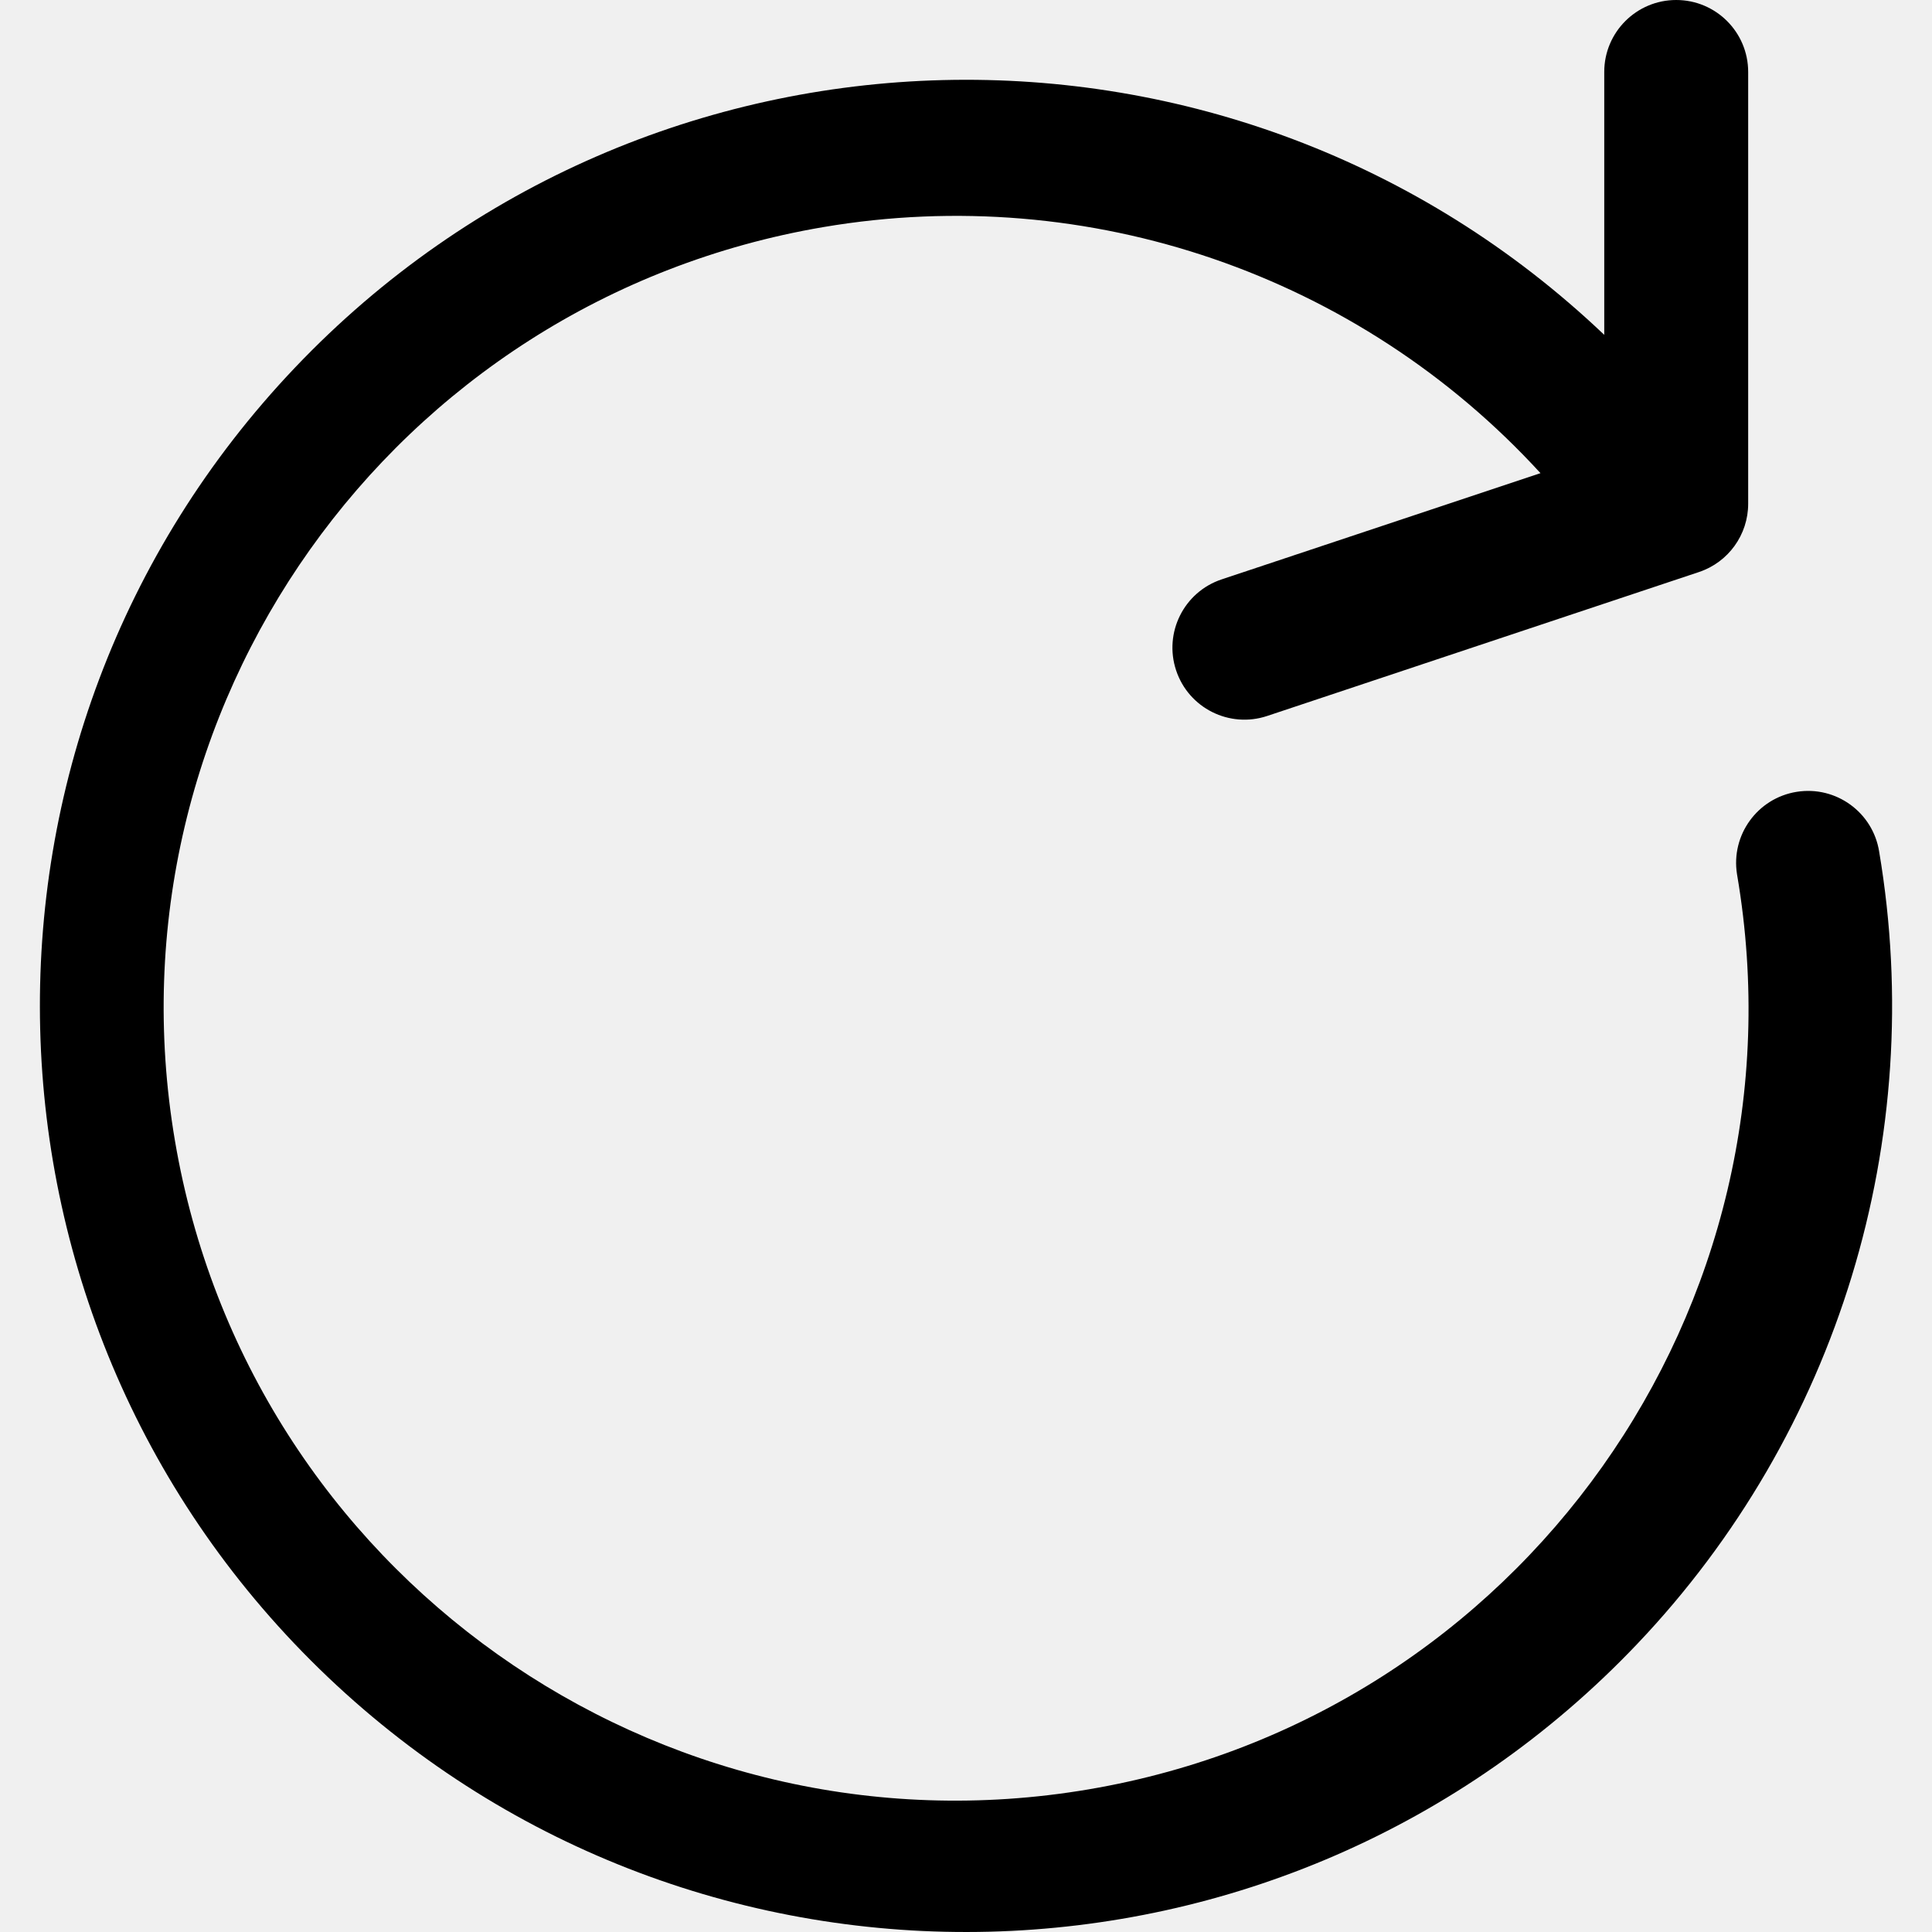
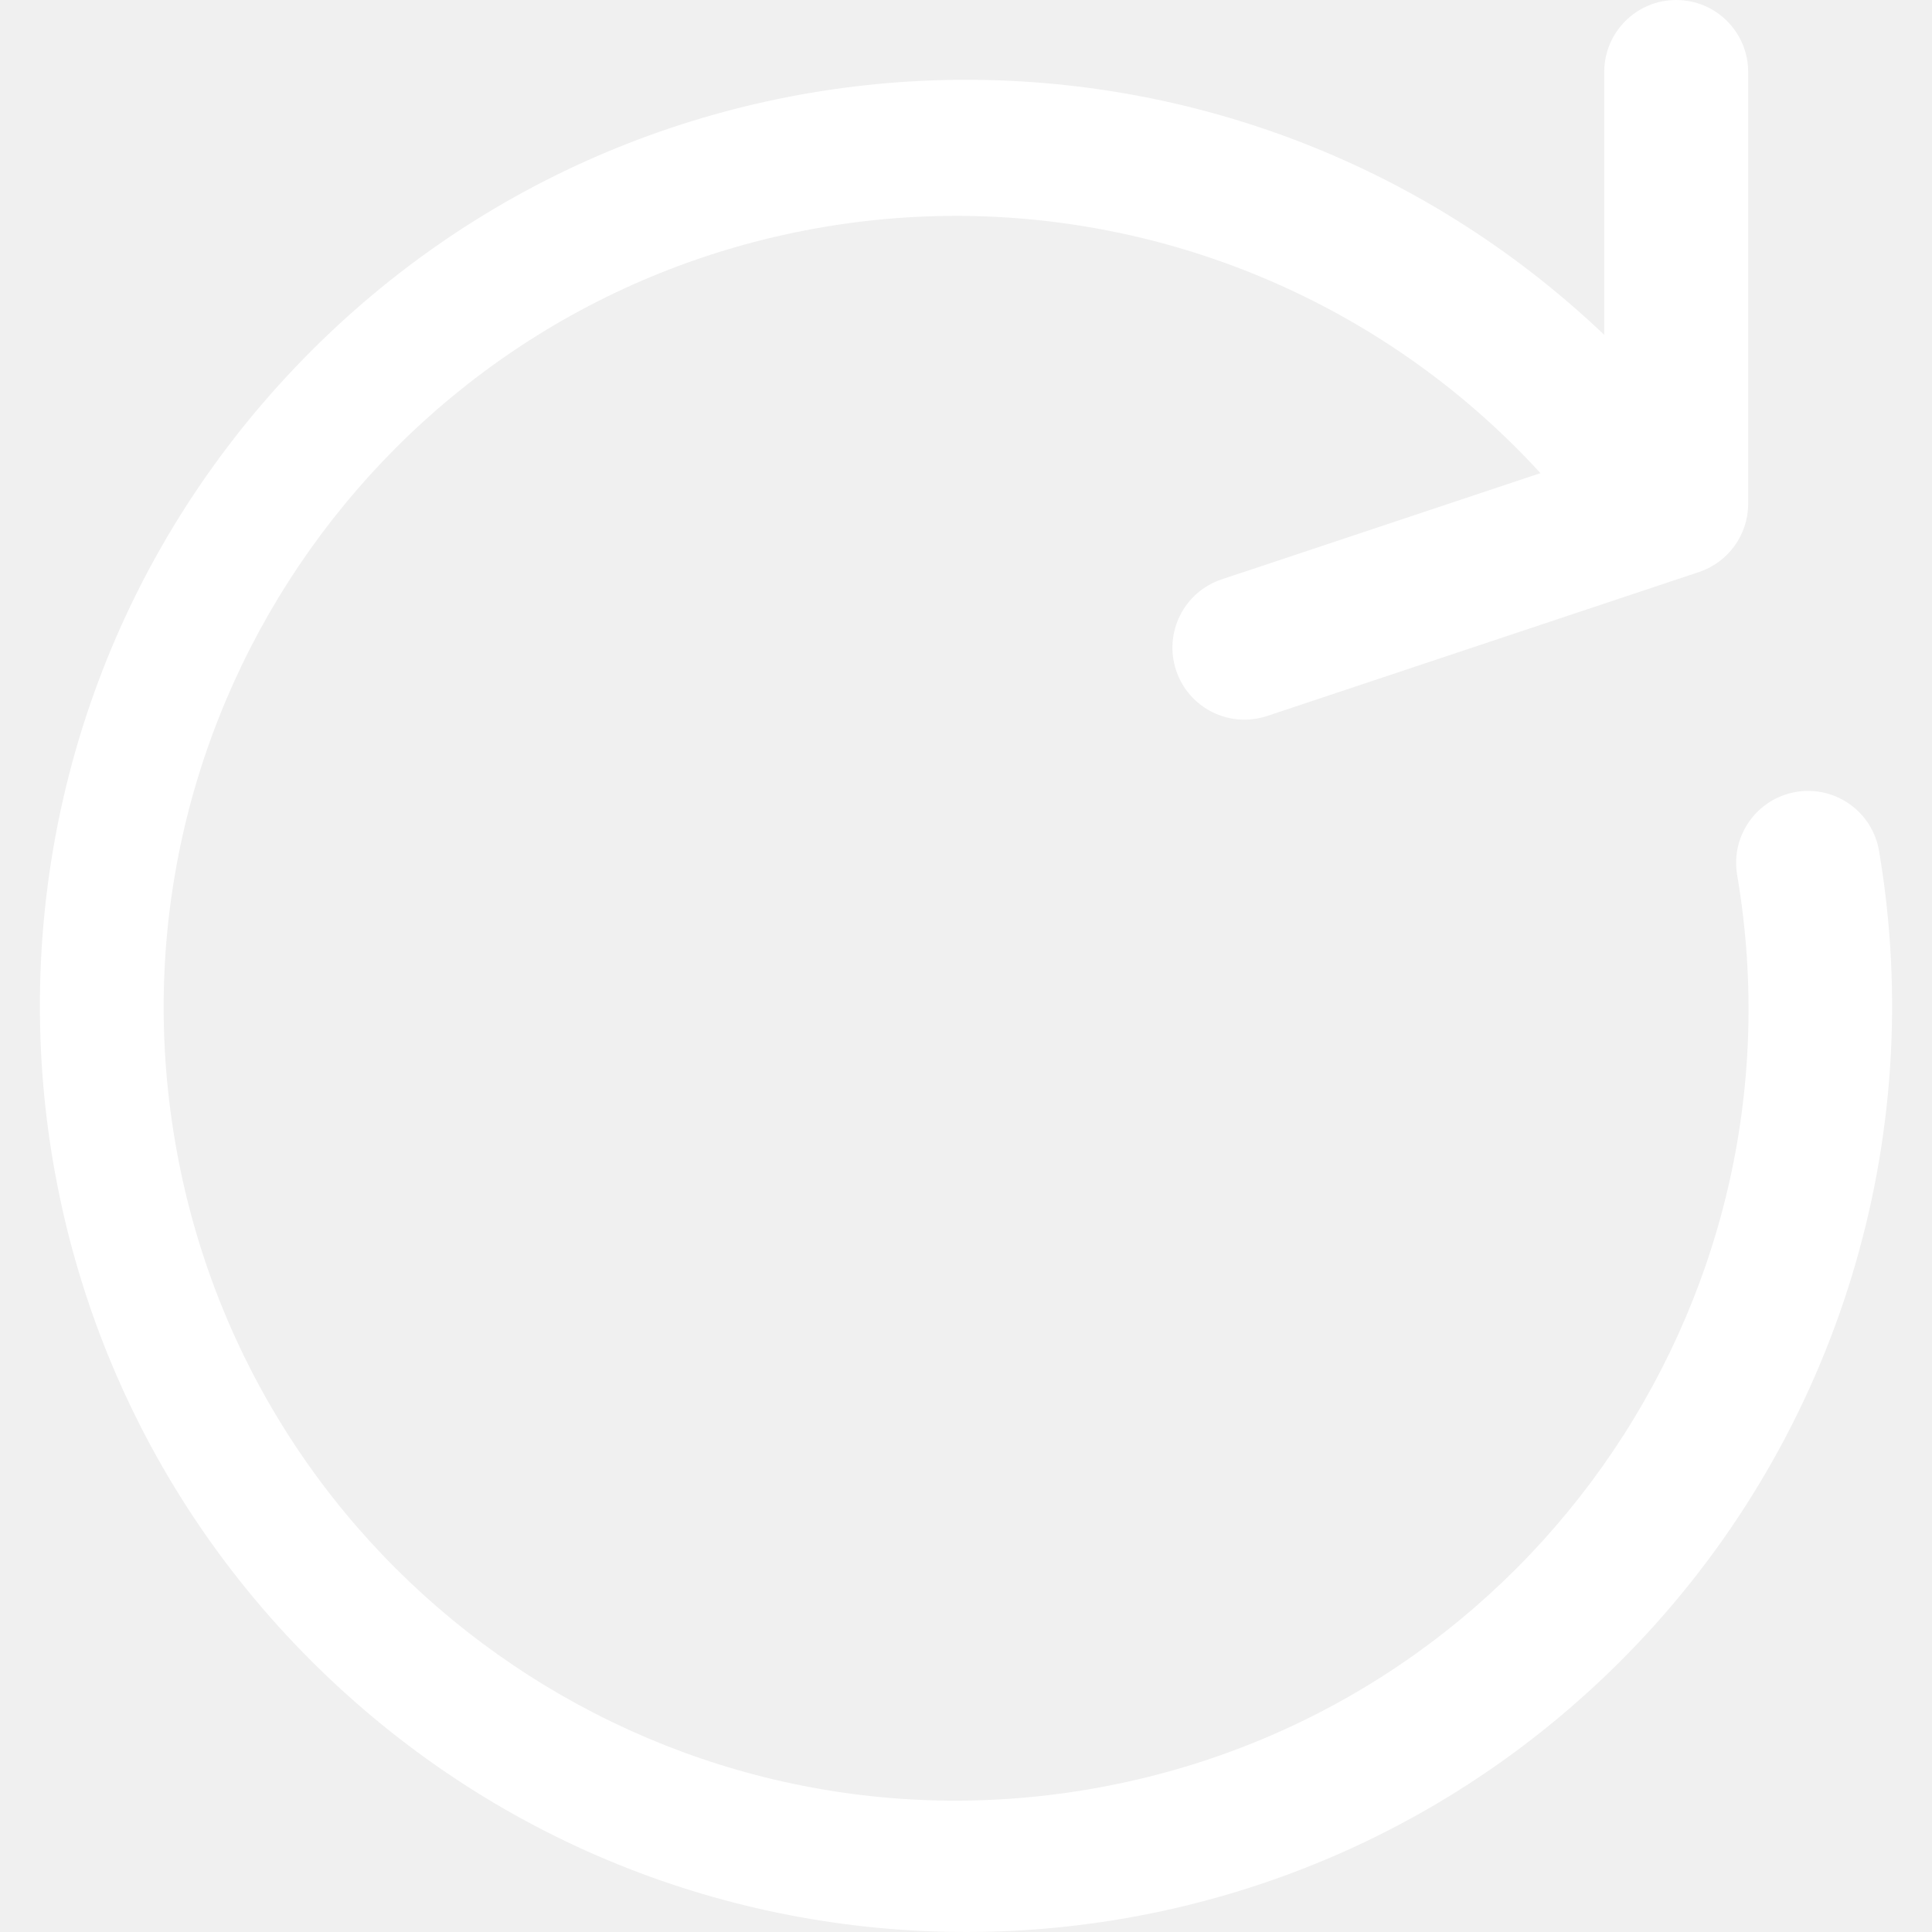
- <svg xmlns="http://www.w3.org/2000/svg" version="1.1" id="Capa_1" x="0px" y="0px" viewBox="0 0 458.186 458.186" style="enable-background:new 0 0 458.186 458.186;" xml:space="preserve">
+ <svg xmlns="http://www.w3.org/2000/svg" fill="white" version="1.1" id="Capa_1" x="0px" y="0px" viewBox="0 0 458.186 458.186" style="enable-background:new 0 0 458.186 458.186;" xml:space="preserve">
  <g>
    <g>
      <path d="M445.651,201.95c-1.485-9.308-10.235-15.649-19.543-14.164c-9.308,1.485-15.649,10.235-14.164,19.543    c0.016,0.102,0.033,0.203,0.051,0.304c17.38,102.311-51.47,199.339-153.781,216.719c-102.311,17.38-199.339-51.47-216.719-153.781    S92.966,71.232,195.276,53.852c62.919-10.688,126.962,11.29,170.059,58.361l-75.605,25.19    c-8.944,2.976-13.781,12.638-10.806,21.582c0.001,0.002,0.002,0.005,0.003,0.007c2.976,8.944,12.638,13.781,21.582,10.806    c0.003-0.001,0.005-0.002,0.007-0.002l102.4-34.133c6.972-2.322,11.675-8.847,11.674-16.196v-102.4    C414.59,7.641,406.949,0,397.523,0s-17.067,7.641-17.067,17.067v62.344C292.564-4.185,153.545-0.702,69.949,87.19    s-80.114,226.911,7.779,310.508s226.911,80.114,310.508-7.779C435.905,339.799,457.179,270.152,445.651,201.95z" />
    </g>
  </g>
  <g>
</g>
  <g>
</g>
  <g>
</g>
  <g>
</g>
  <g>
</g>
  <g>
</g>
  <g>
</g>
  <g>
</g>
  <g>
</g>
  <g>
</g>
  <g>
</g>
  <g>
</g>
  <g>
</g>
  <g>
</g>
  <g>
</g>
</svg>
